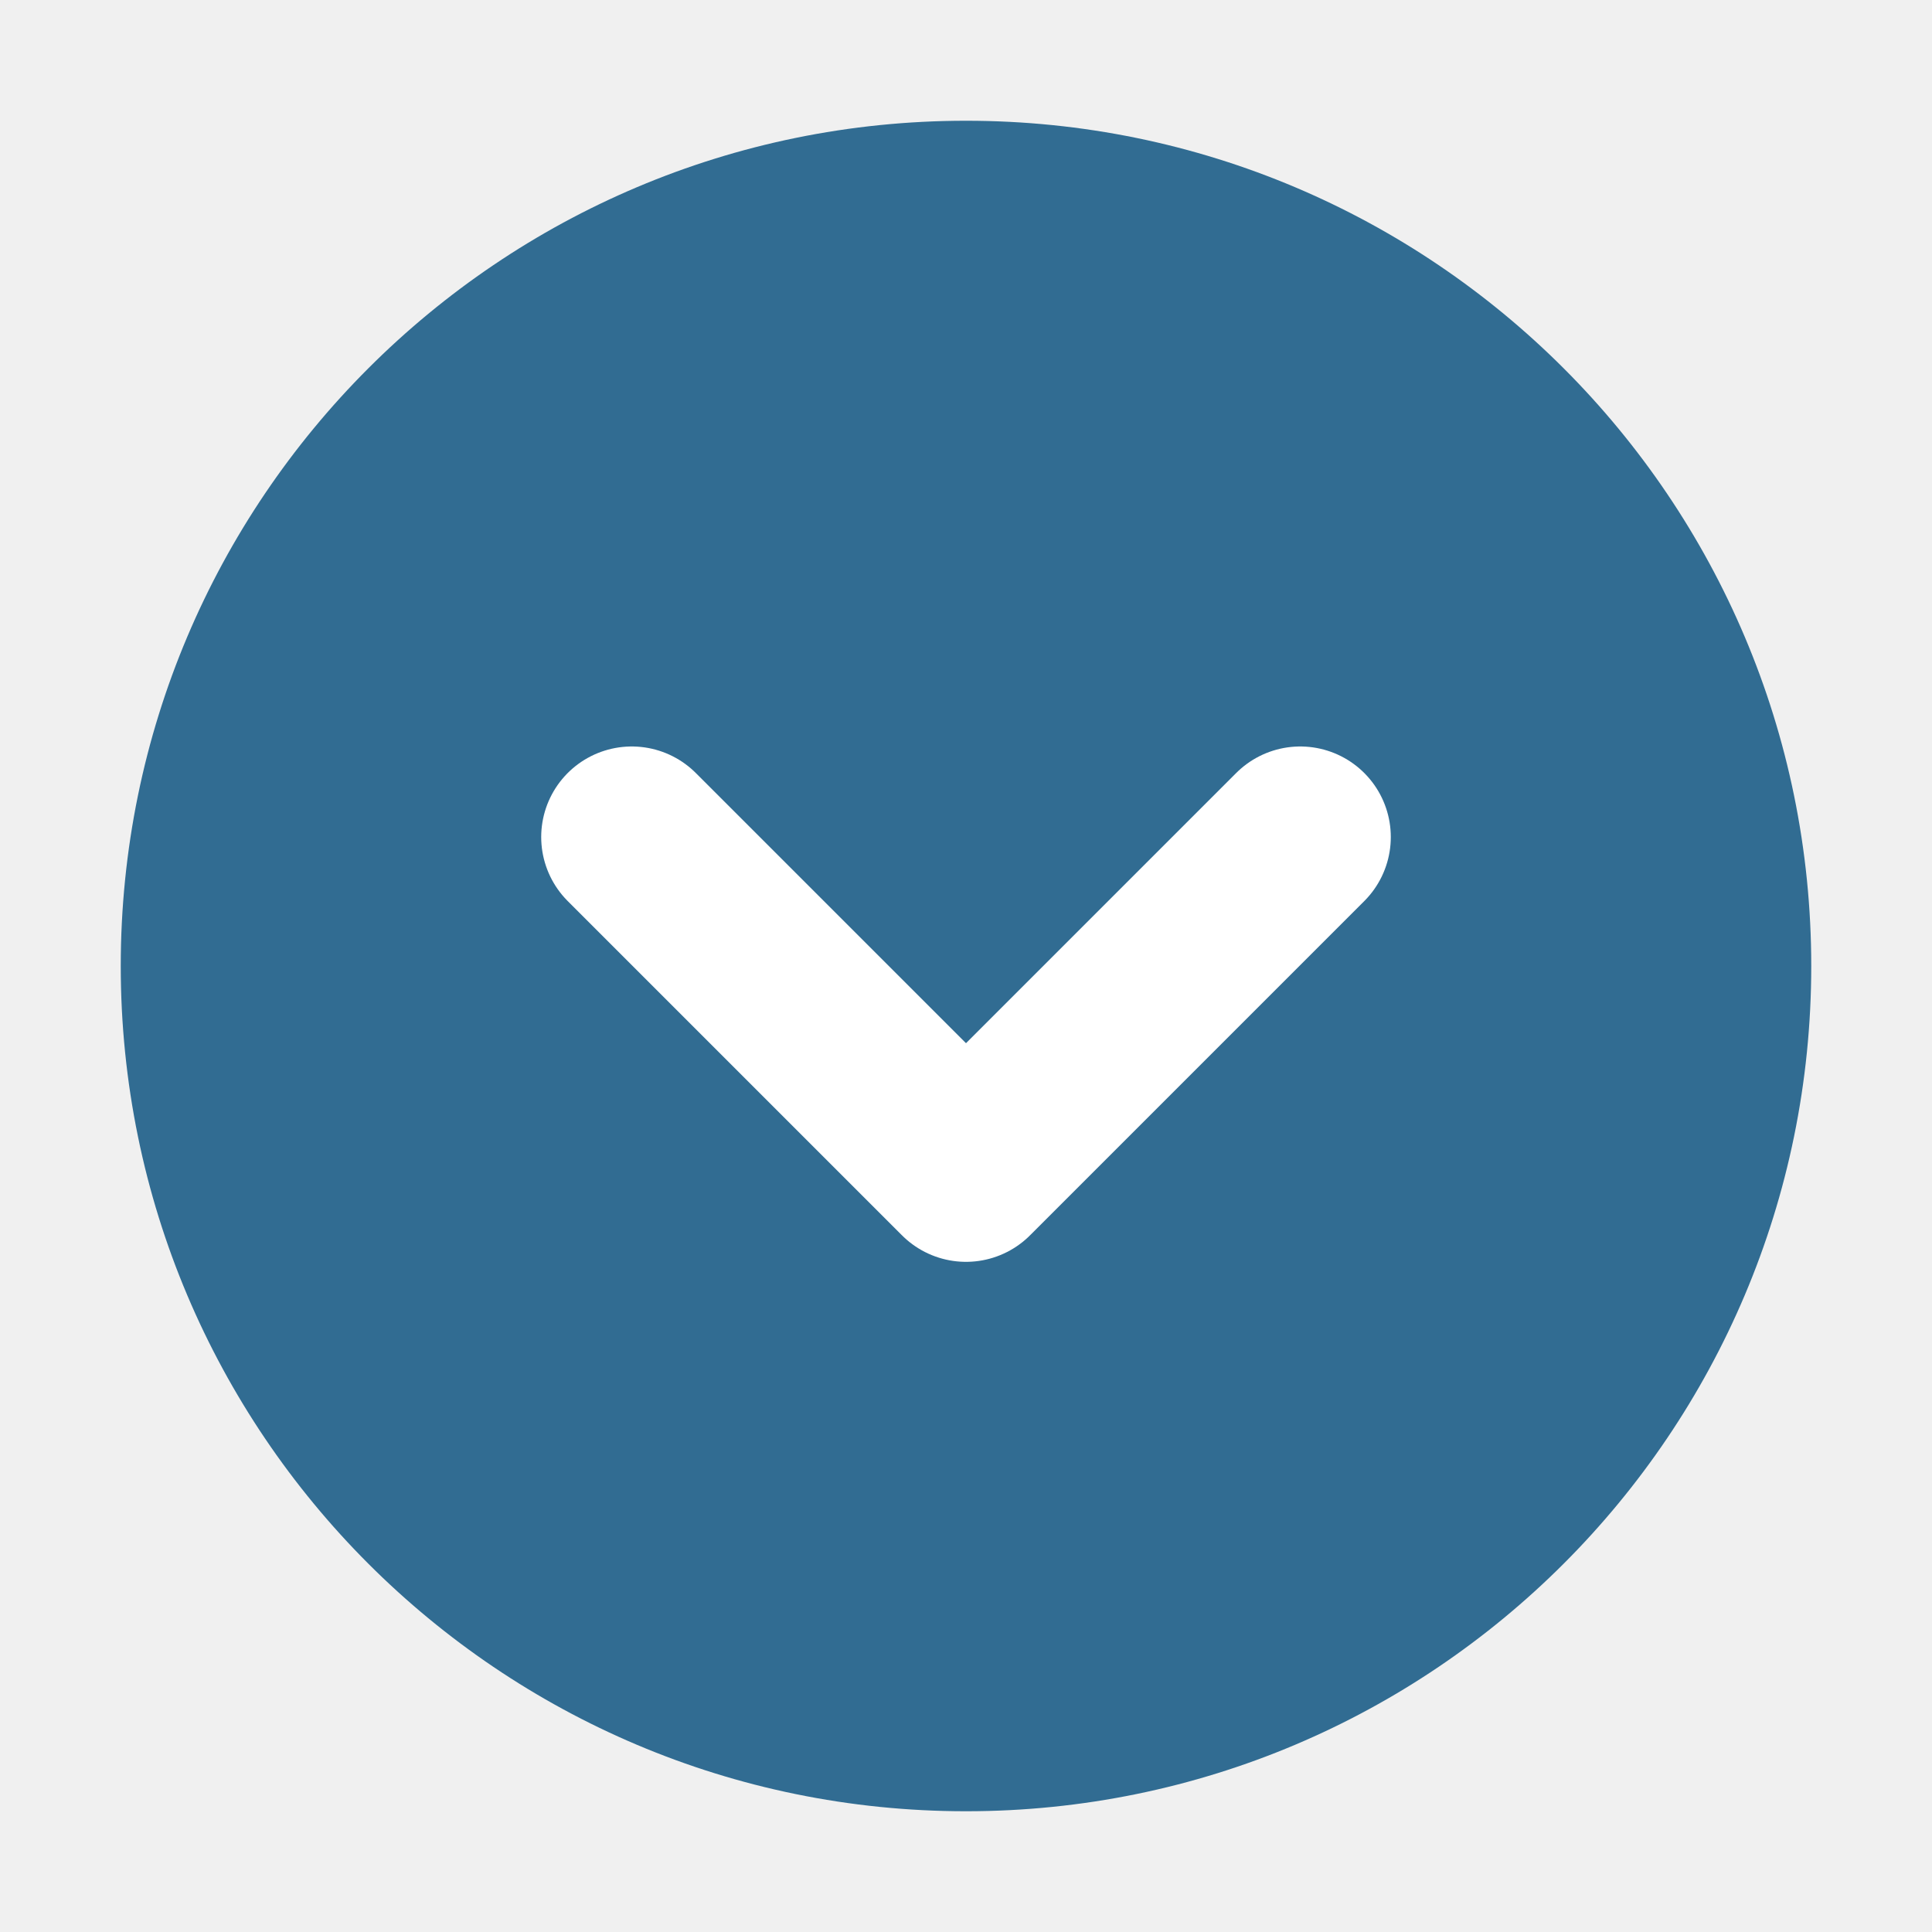
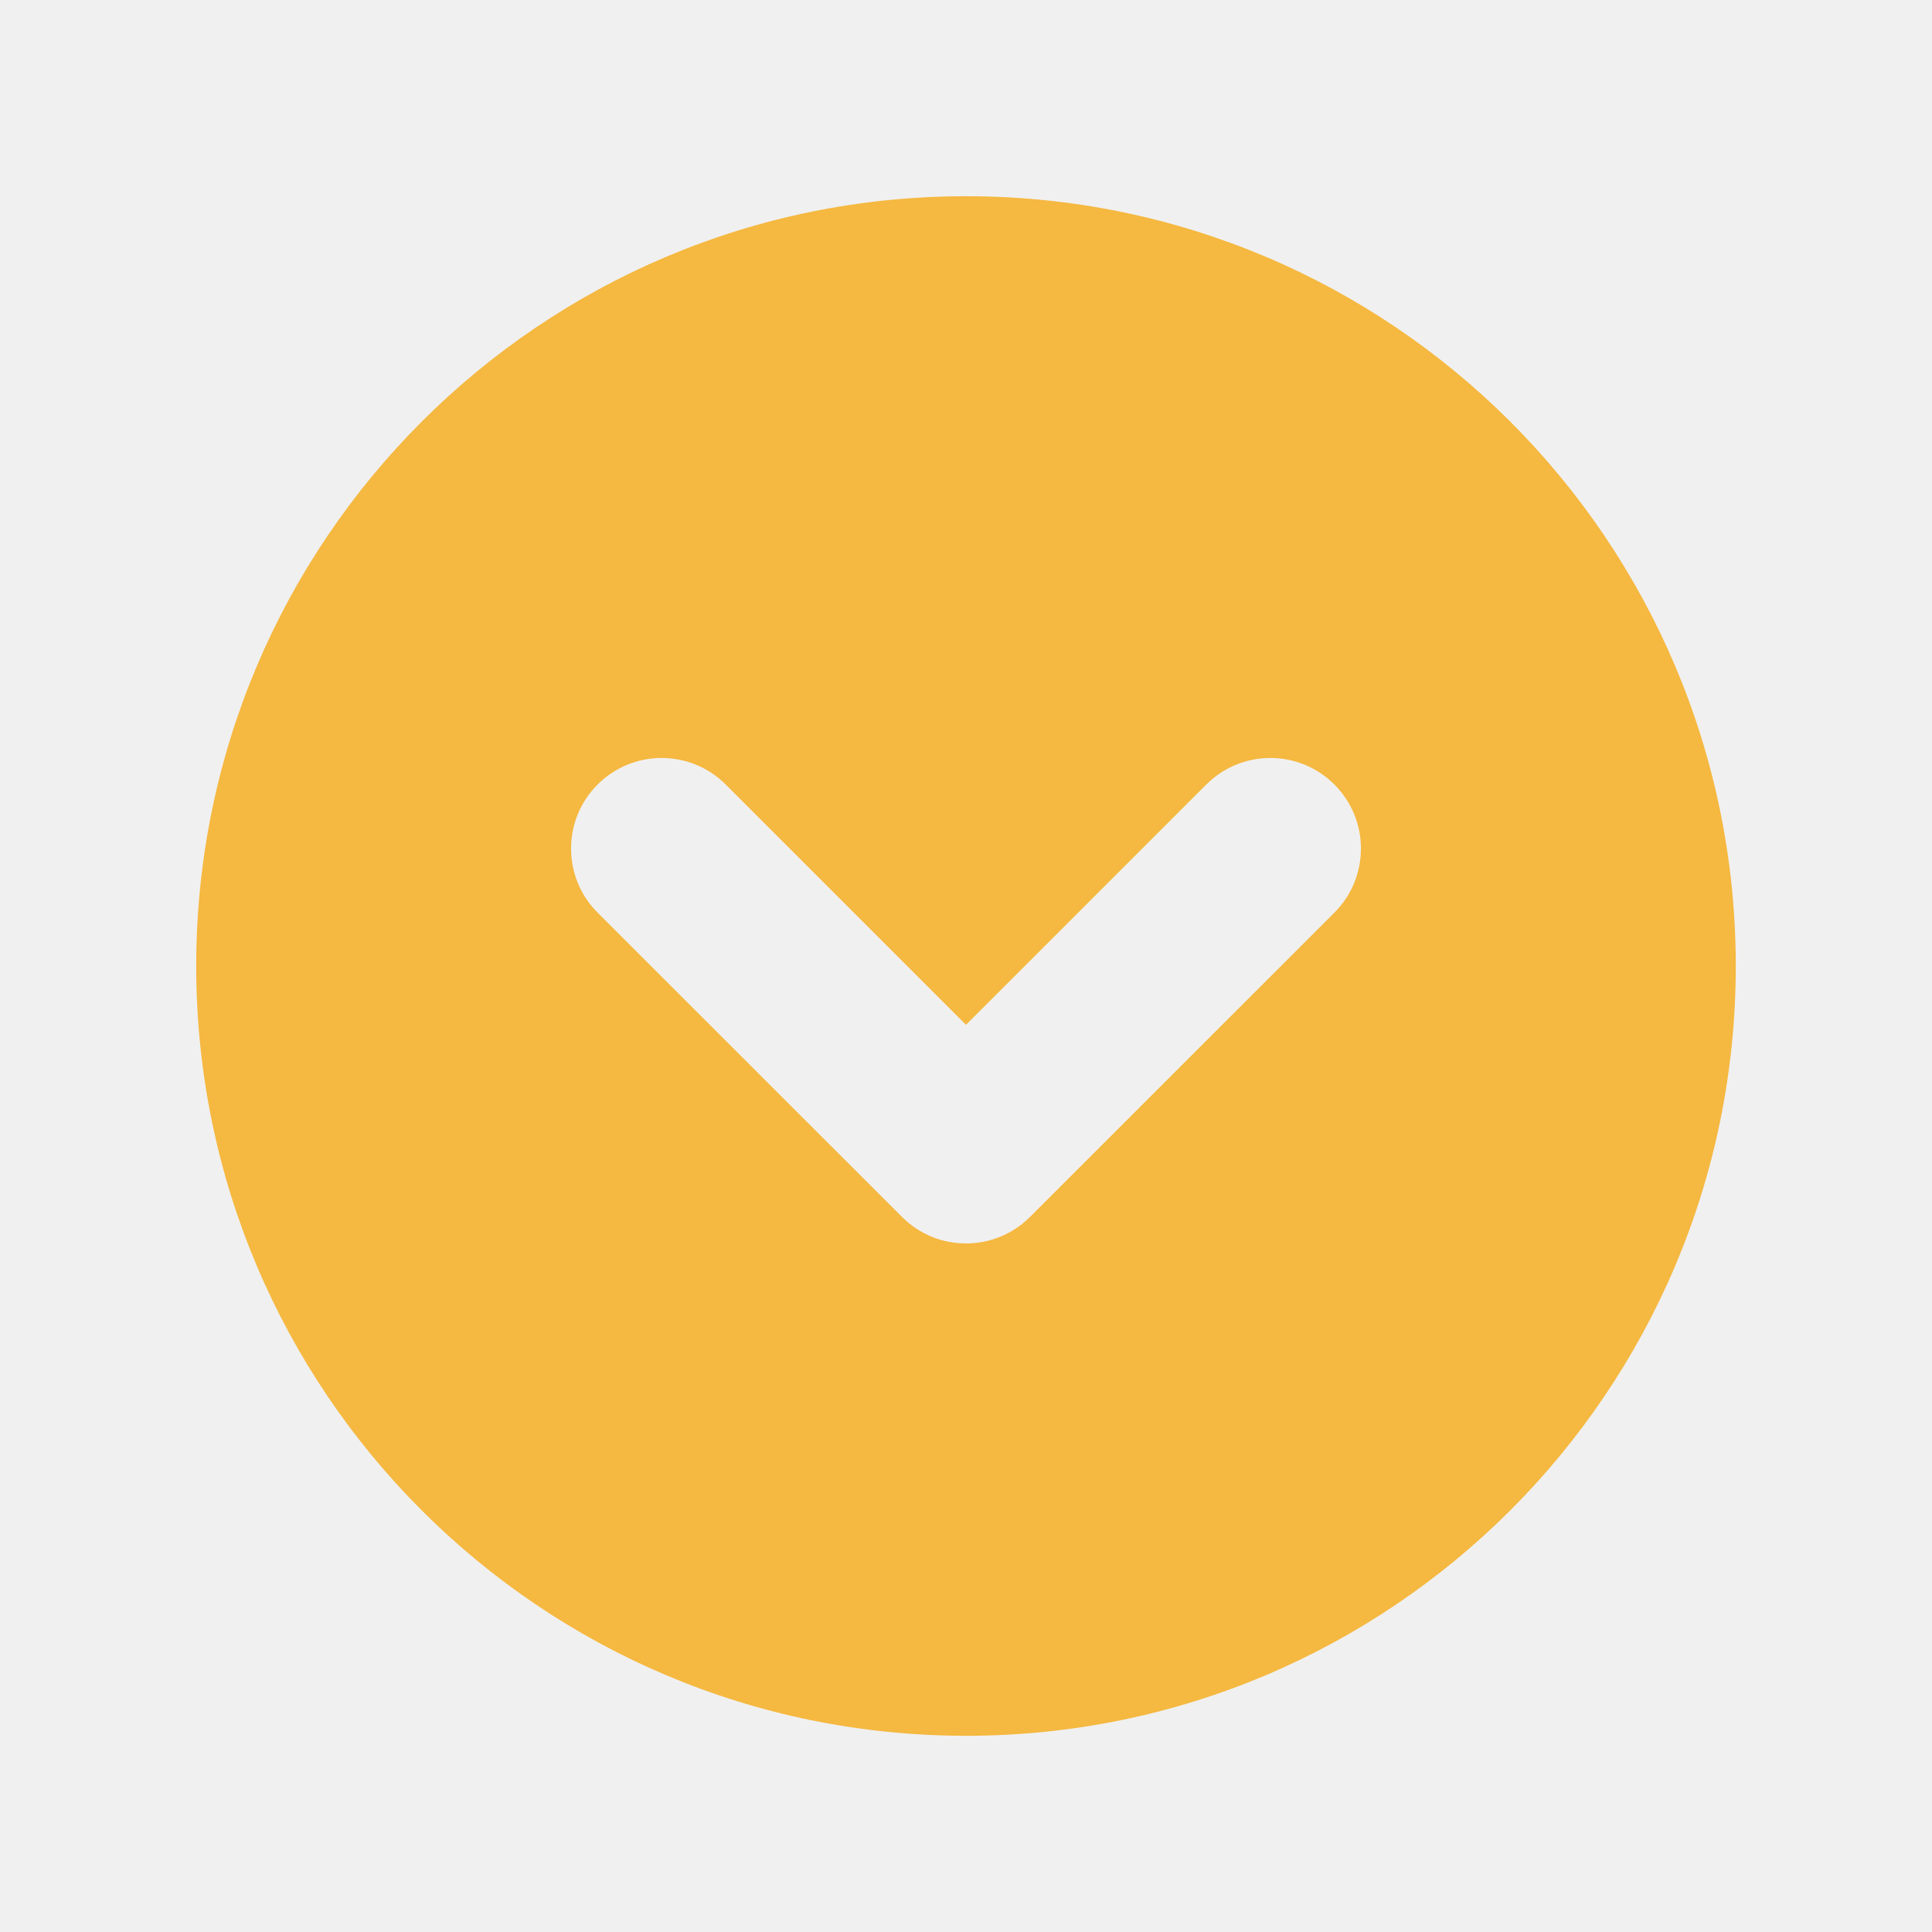
<svg xmlns="http://www.w3.org/2000/svg" width="16" height="16" viewBox="0 0 16 16" fill="none">
-   <circle cx="8" cy="8" r="7" fill="#316C92" />
-   <path d="M5.232 6.932L8 9.7L10.768 6.932" stroke="white" stroke-width="1.5" stroke-linecap="round" stroke-linejoin="round" />
+   <path fill-rule="evenodd" clip-rule="evenodd" d="M8 14.375C11.521 14.375 14.375 11.521 14.375 8C14.375 4.479 11.521 1.625 8 1.625C4.479 1.625 1.625 4.479 1.625 8C1.625 11.521 4.479 14.375 8 14.375ZM4.949 7.558L7.47 10.078C7.763 10.371 8.237 10.371 8.53 10.078L11.051 7.558C11.344 7.265 11.344 6.79 11.051 6.497C10.758 6.204 10.283 6.204 9.99 6.497L8 8.487L6.01 6.497C5.717 6.204 5.242 6.204 4.949 6.497C4.656 6.79 4.656 7.265 4.949 7.558Z" fill="#F5B840" />
</svg>
